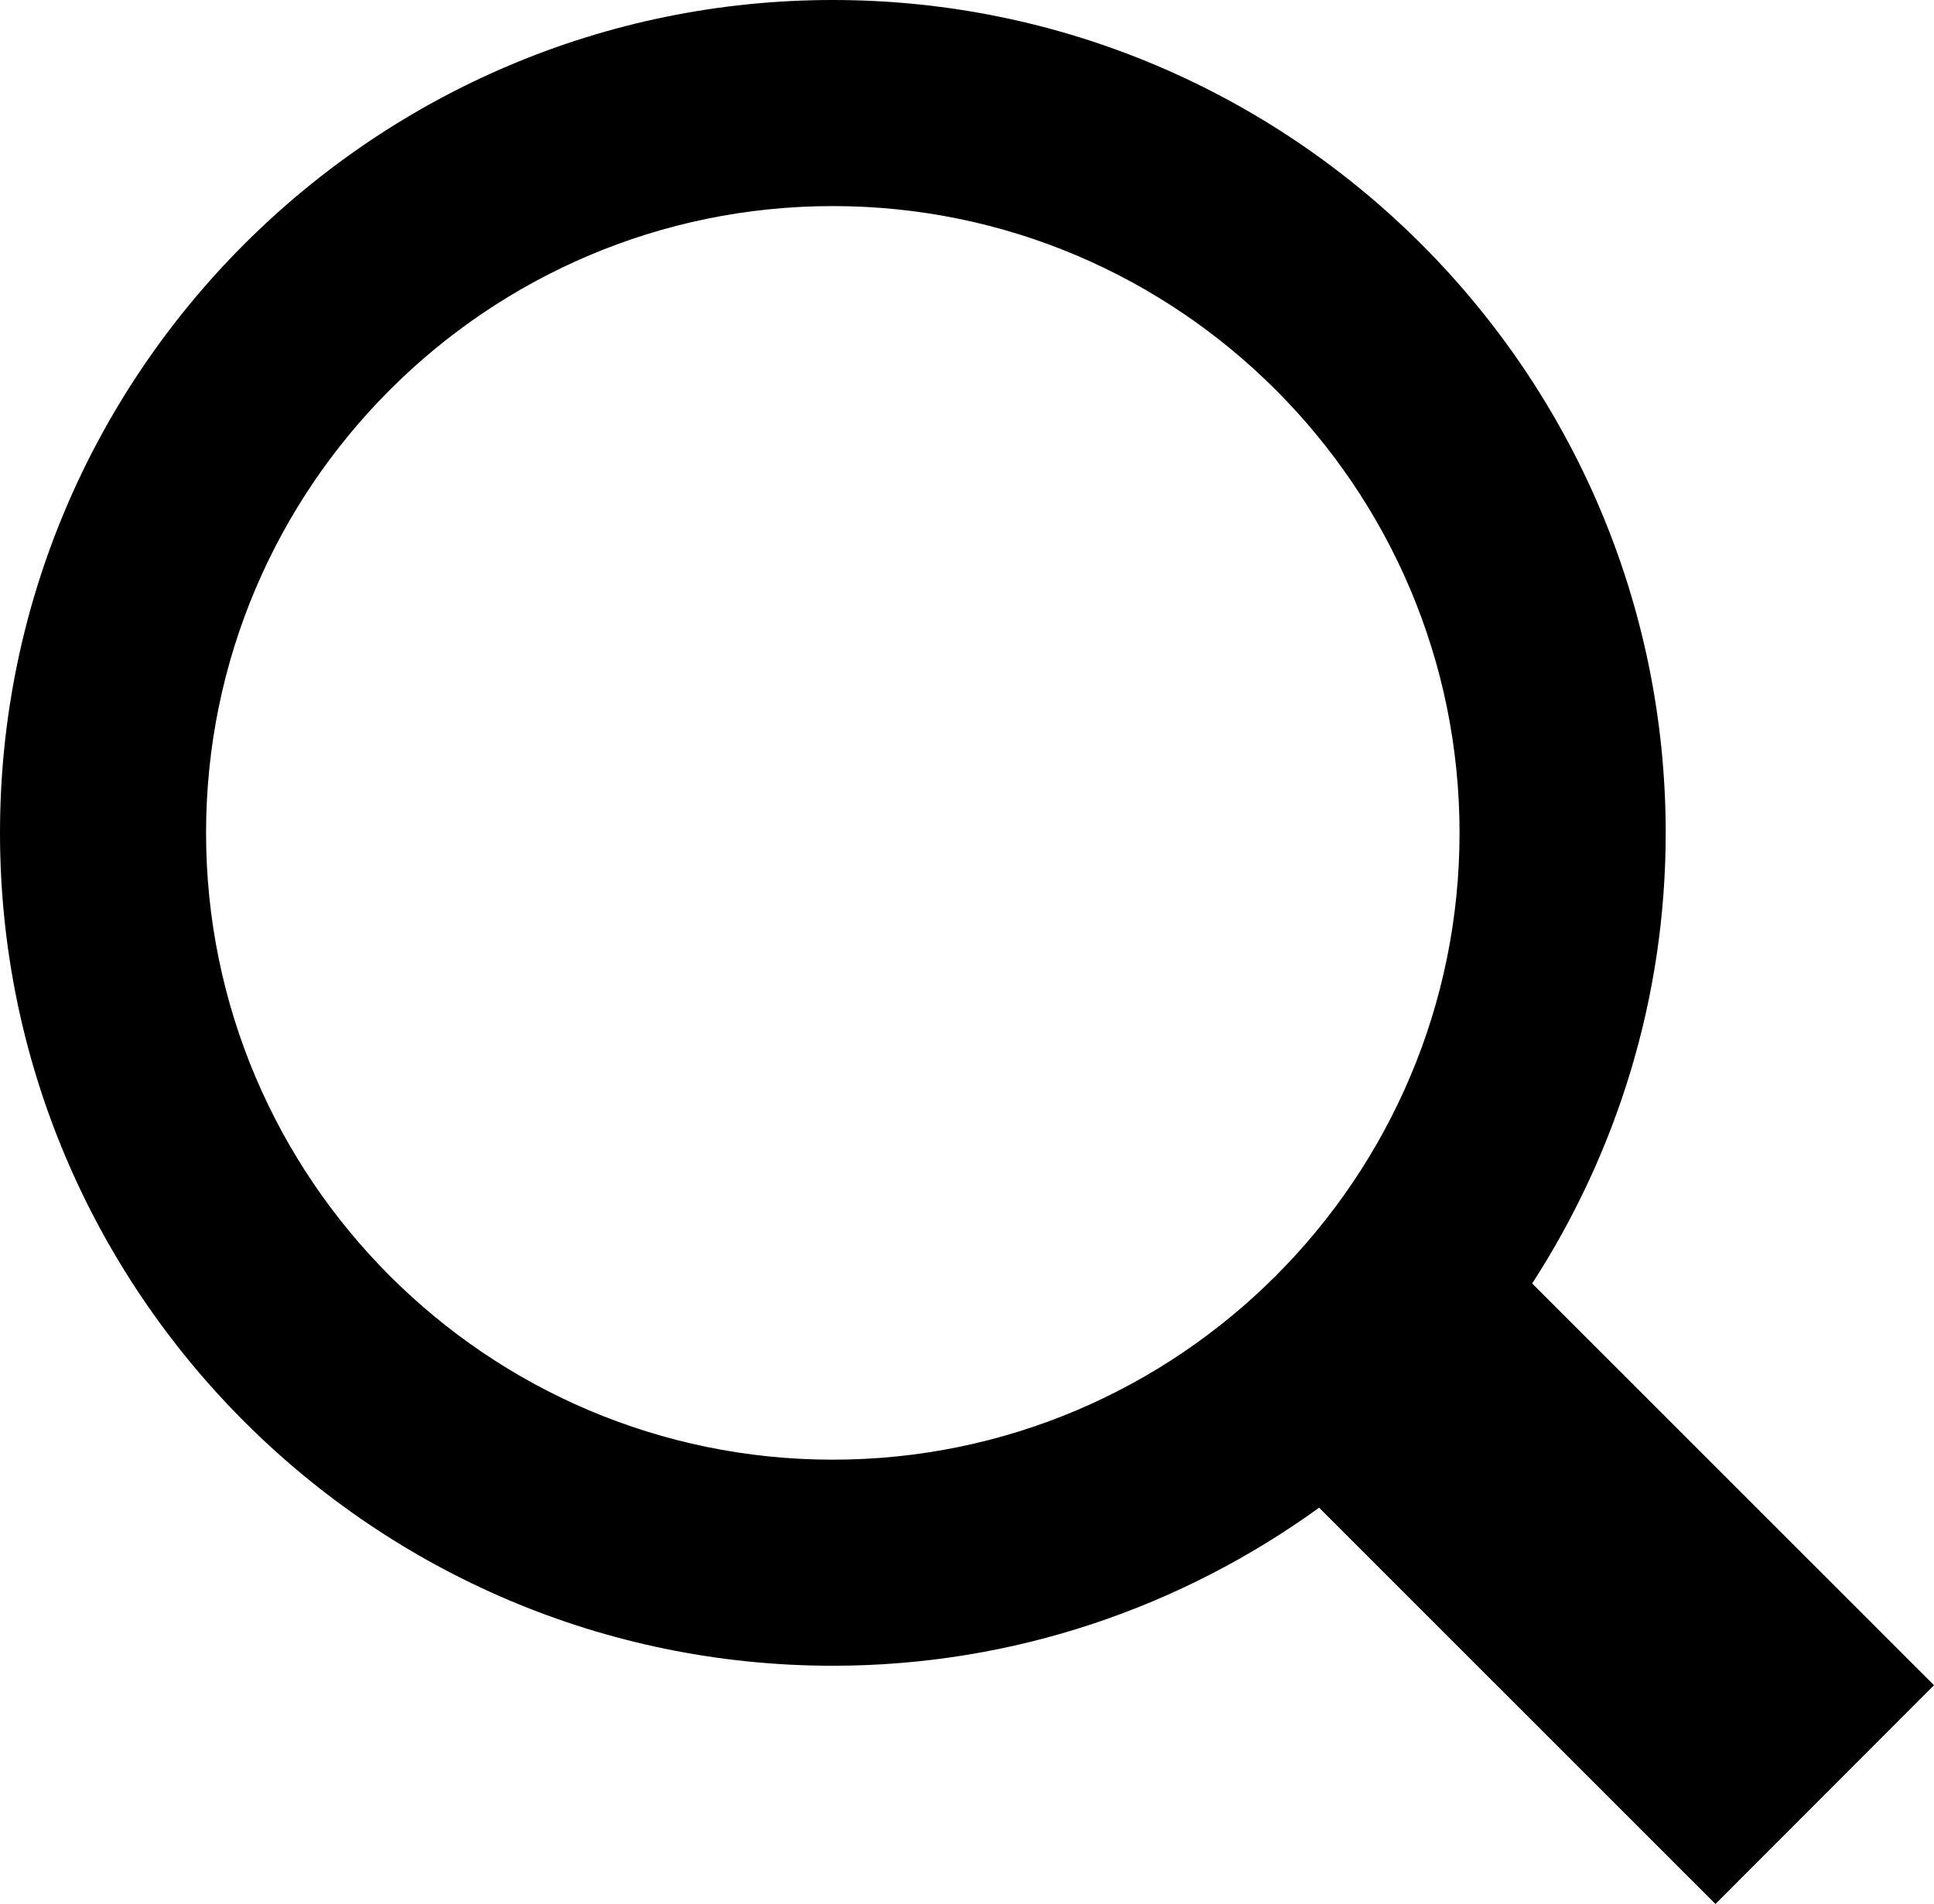
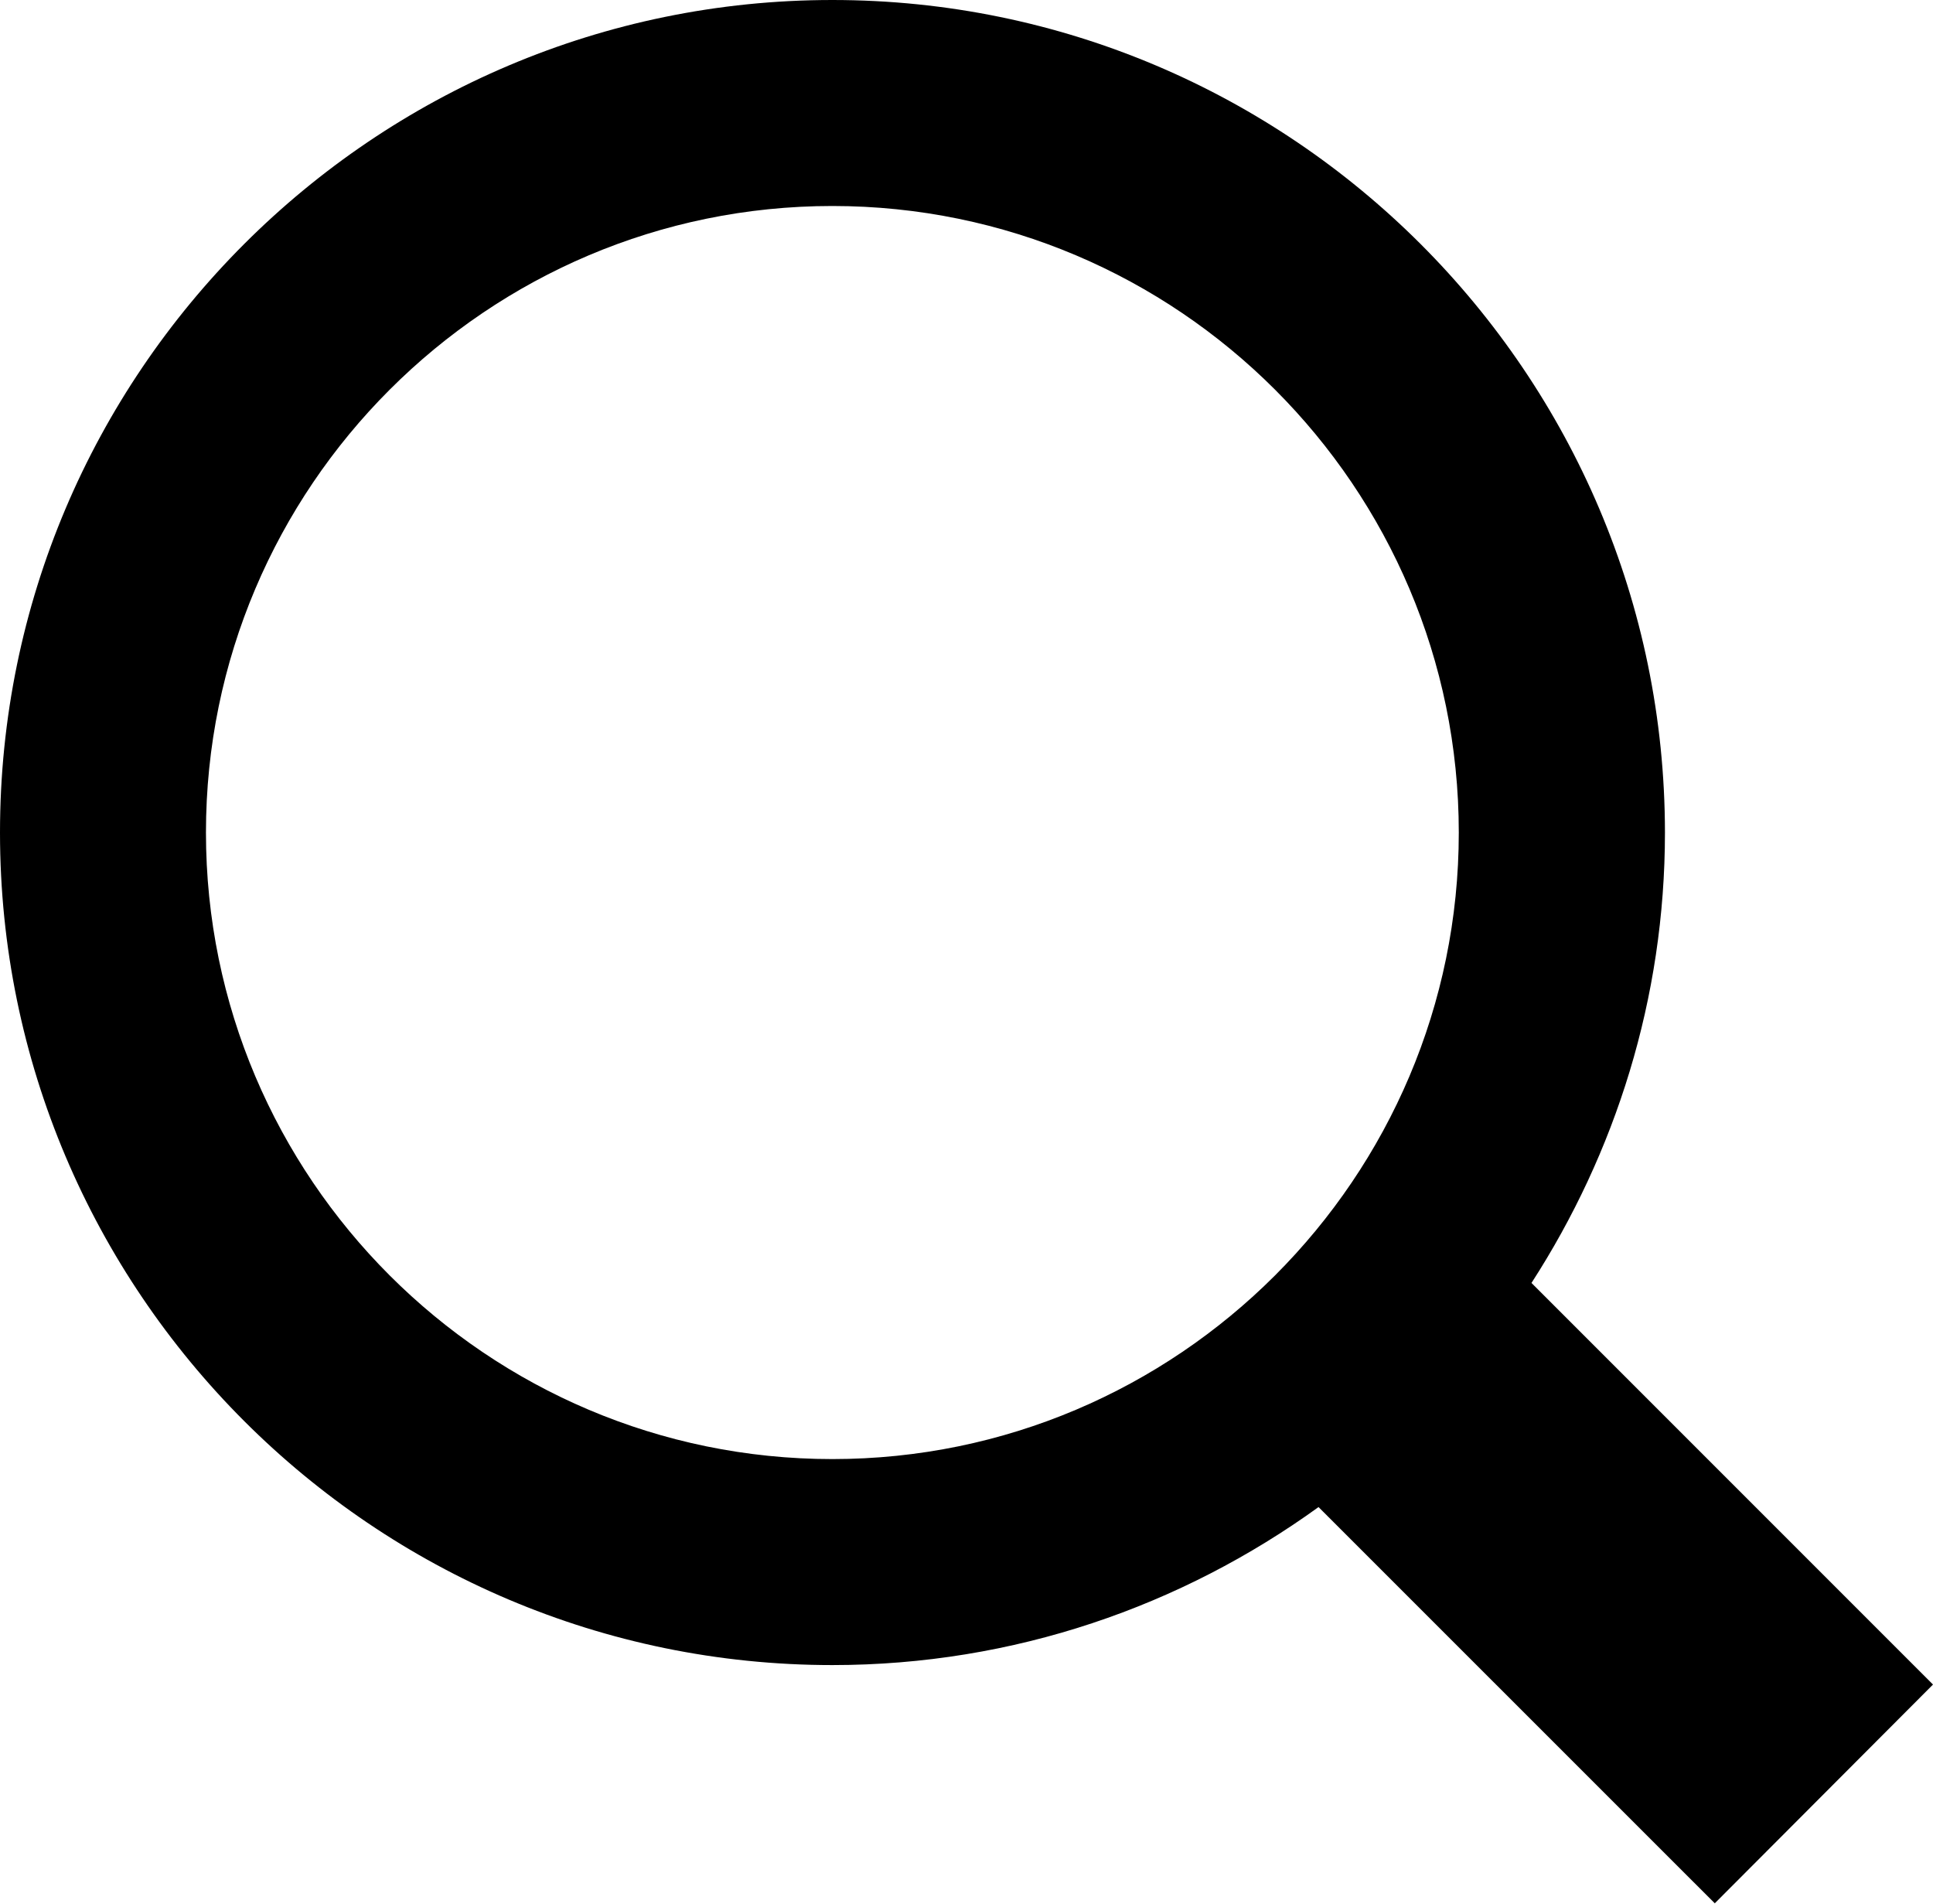
- <svg xmlns="http://www.w3.org/2000/svg" width="18.771" height="18.478" viewBox="0 0 18.771 18.478" overflow="visible" enable-background="new 0 0 18.771 18.478" xml:space="preserve">
-   <g id="Layer_1">
-     <path d="M18.771,16.355l-3.9-3.899c0.816-1.262,1.296-2.761,1.296-4.373C16.166,3.626,12.54,0,8.083,0S0,3.626,0,8.083     s3.626,8.083,8.083,8.083c1.763,0,3.39-0.573,4.72-1.534l3.847,3.846L18.771,16.355z M2,8.083C2,4.729,4.729,2,8.083,2     c3.354,0,6.083,2.729,6.083,6.083c0,3.354-2.729,6.083-6.083,6.083C4.729,14.166,2,11.438,2,8.083z" />
-   </g>
+ <svg xmlns="http://www.w3.org/2000/svg" version="1.1" id="Layer_1" x="0px" y="0px" width="18.771px" height="18.479px" viewBox="0 0 18.771 18.479" enable-background="new 0 0 18.771 18.479" xml:space="preserve">
+   <path d="M18.771,16.355l-3.899-3.899c0.815-1.262,1.296-2.761,1.296-4.373C16.166,3.626,12.54,0,8.083,0S0,3.626,0,8.083  s3.626,8.083,8.083,8.083c1.764,0,3.391-0.573,4.721-1.534l3.848,3.847L18.771,16.355z M2,8.083C2,4.729,4.729,2,8.083,2  c3.354,0,6.083,2.729,6.083,6.083c0,3.354-2.729,6.083-6.083,6.083C4.729,14.166,2,11.438,2,8.083z" />
</svg>
